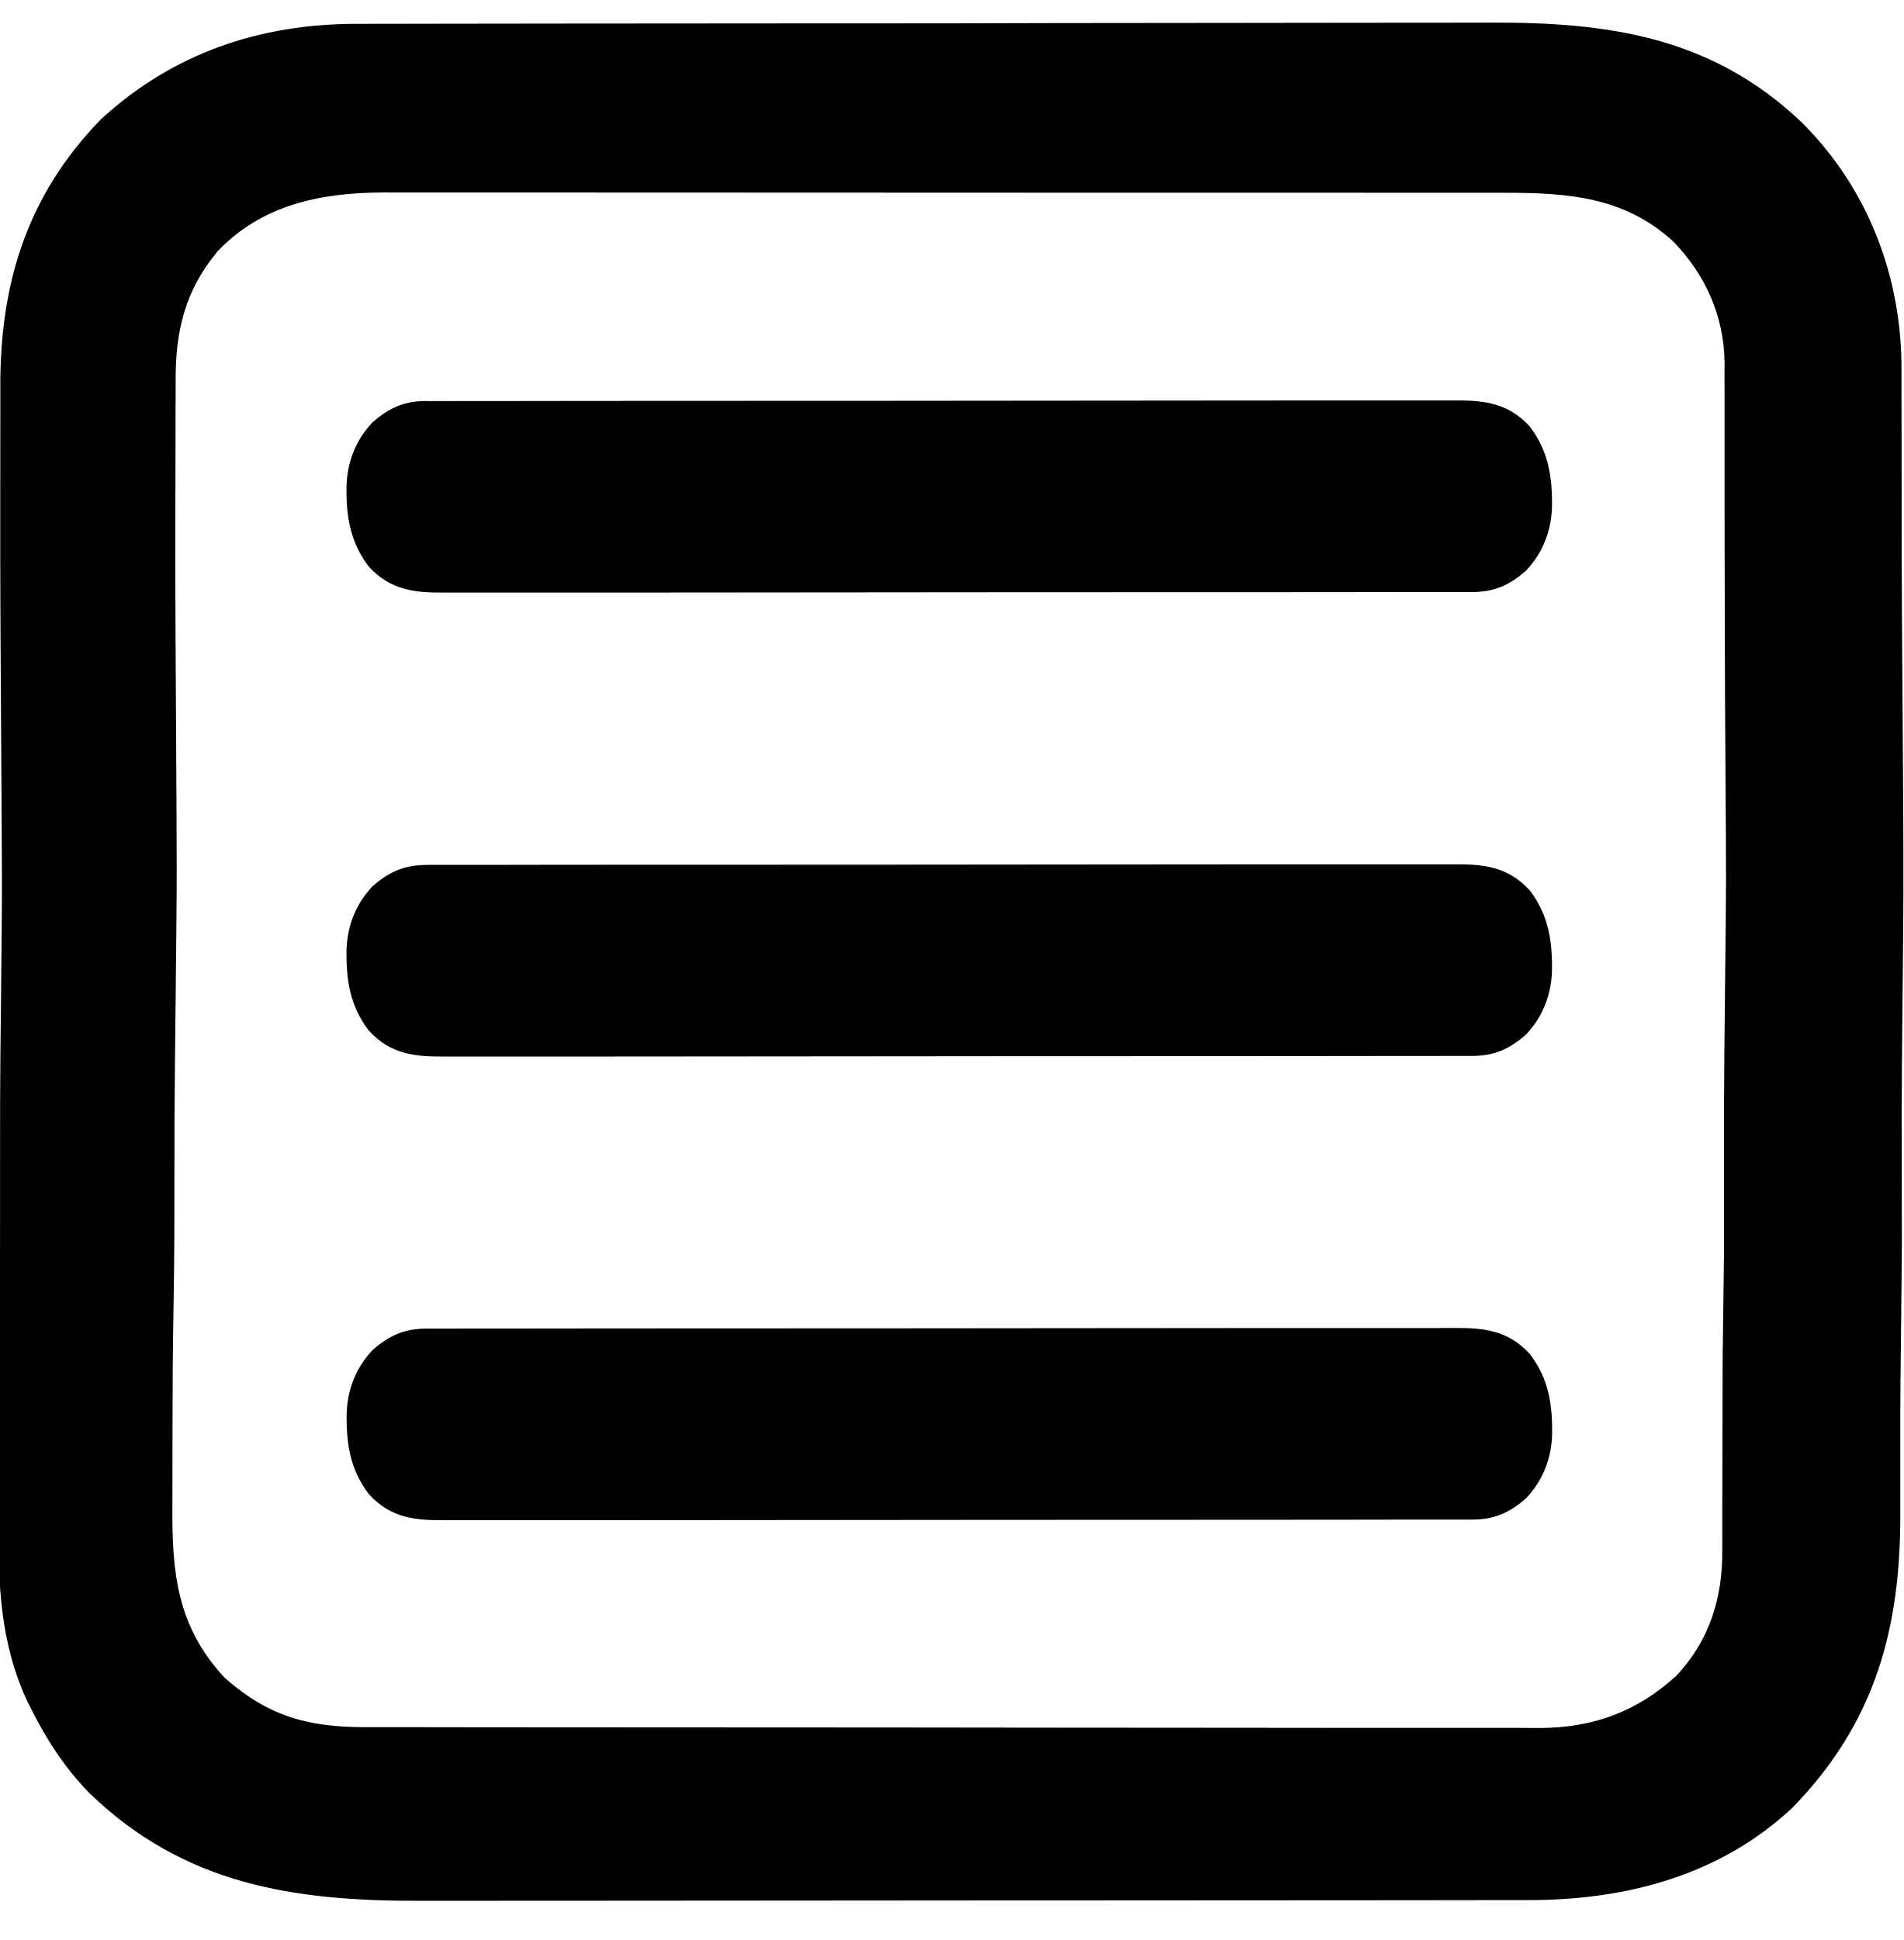
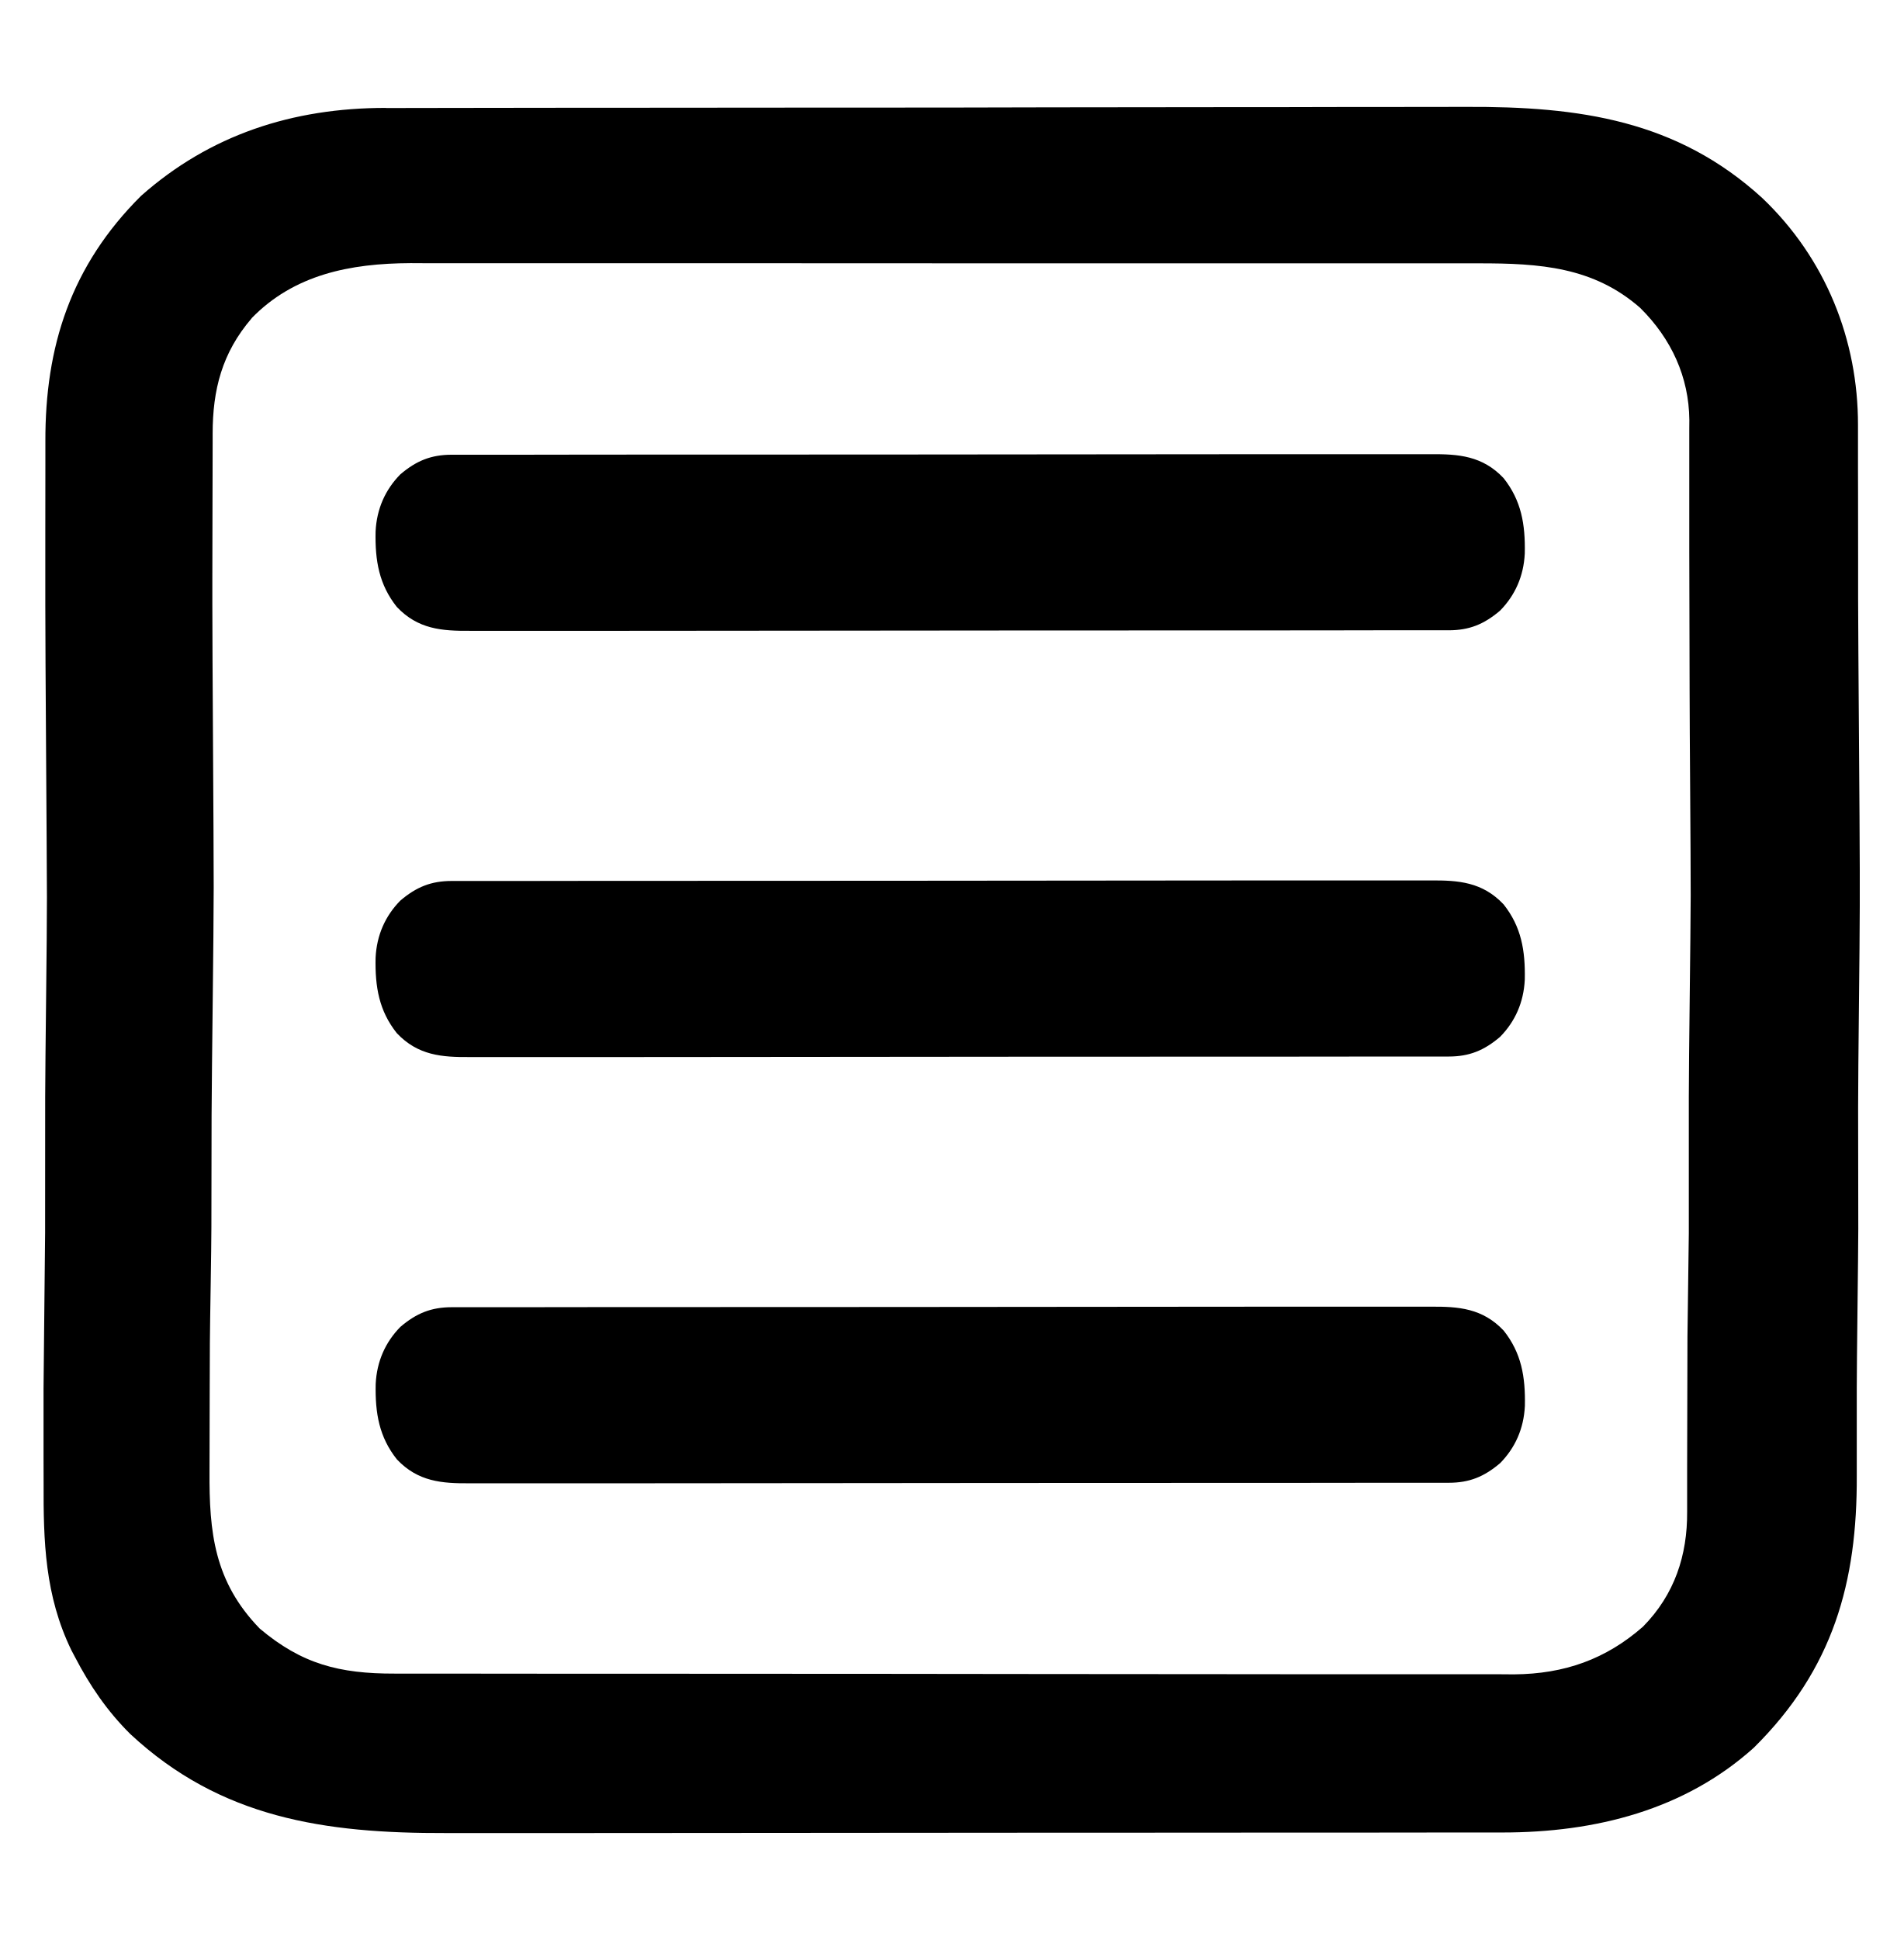
<svg xmlns="http://www.w3.org/2000/svg" id="Layer_1" version="1.1" viewBox="0 0 577.99 589">
  <defs>
    <style>
      .st0 {
        display: none;
      }
    </style>
  </defs>
-   <path d="M108.58,7.24c1.59,0,3.18,0,4.83-.01,4.41,0,8.83-.01,13.24-.02,4.78,0,9.53-.01,14.3-.02,11.5-.02,23.01-.03,34.52-.04,5.42,0,10.85,0,16.28-.01,18.05-.02,36.1-.03,54.16-.04h17.57c18.83,0,37.66-.03,56.49-.09,19.35-.03,38.72-.06,58.07-.06,10.85,0,21.72-.01,32.58-.04,9.25-.02,18.49-.03,27.76-.02,4.71,0,9.41,0,14.14-.02,36.2-.17,67.25,4.42,94.36,30.07,20.34,20.06,30.55,47.04,30.52,75.01v3.35c0,3.68.01,7.37.01,11.05,0,2.65,0,5.31.02,7.95.01,7.19.02,14.37.02,21.57,0,4.51,0,9,.01,13.5.01,12.48.52,76.88.52,89.36v12.13c0,12.99-.54,53.54-.52,66.54.02,13.37.05,26.76.05,40.13,0,7.5-.5,45.09-.48,52.59.02,7.06.02,14.13,0,21.18,0,2.57,0,5.16.01,7.74.16,35.05-7.41,63.79-32.8,89.85-22.02,20.53-50.4,28.02-80.16,28h-4.73c-4.31,0-8.64,0-12.95.01-4.66,0-9.34,0-14,.02-10.19.01-20.39.02-30.56.02-6.37,0-12.74,0-19.11.01-17.66.01-35.31.02-52.97.03h-17.18c-18.41,0-36.83.02-55.24.04-18.93.02-37.86.04-56.79.04-10.62,0-21.25,0-31.85.02-9.04.02-18.08.02-27.13.01-4.61,0-9.21,0-13.82.01-38.78.13-71.85-4.95-100.59-32.68-7.39-7.59-12.93-16.06-17.63-25.44-.38-.75-.76-1.49-1.15-2.26C-.08,498.65-.55,480.73-.47,461.28c0-2.8-.01-5.6-.02-8.39-.02-7.55-.01-15.09,0-22.63L.01,378.81c-.01-14.96,0-29.91.02-44.87.02-12.8.59-53.14.56-65.93-.02-14.92-.53-81.72-.51-96.64v-23.62c-.01-7.4,0-14.81.02-22.21v-8.12C0,86.17,8.12,59.44,30.58,36.28,52.48,16.15,78.77,7.22,108.53,7.23h.05ZM65.79,76.67c-9.51,11.49-12.45,23.71-12.45,38.18,0,1.09,0,2.16-.01,3.27-.01,3.63-.01,7.25-.02,10.88,0,2.61-.01,5.19-.02,7.79-.02,8.54-.03,17.07-.05,25.61,0,2.94,0,5.88-.01,8.82-.02,13.83.45,79.56.43,93.37,0,15.94-.61,59.44-.67,75.37-.03,12.33-.05,24.66-.06,37,0,7.36-.44,30.81-.48,38.17-.02,6.93-.11,27.86-.09,34.79,0,2.53,0,5.07-.02,7.6-.12,20.14,1.46,36.45,16.01,52,13.37,11.68,25.3,14.92,43.02,14.86,1.57,0,3.13,0,4.74.01,4.33.01,8.66.01,12.99,0,4.67,0,9.35.01,14.02.02,9.14.02,18.31.02,27.45.02,7.44,0,14.89,0,22.33.01,21.12.02,42.24.03,63.35.03h6.91c18.46,0,36.91.02,55.37.06,18.96.03,37.93.04,56.89.04,10.65,0,21.28,0,31.92.03,9.06.02,18.13.02,27.19,0,4.63,0,9.23,0,13.86.01,5.01.02,10.04,0,15.06,0,1.44.01,2.9.03,4.38.03,16.1-.13,29.25-5.02,41.07-15.74,10.14-10.66,14.16-23.7,14.08-37.89,0-1.11,0-2.21.01-3.35.01-3.68,0-7.38,0-11.08,0-2.65,0-5.31.02-7.95.01-7.2.08-28.38.08-35.59l.43-34.12c.01-14.99.01-29.99,0-44.98,0-13,.58-53.56.6-66.56.02-13.37-.35-54.65-.35-68.02,0-7.5-.11-38.99-.1-46.5.01-7.06.01-14.12,0-21.17v-7.75c.01-3.53,0-7.08-.01-10.61,0-1.01.01-2.03.02-3.06-.14-14.15-5.67-26.77-15.66-37.03-14.91-13.53-31.91-14.73-51.49-14.71h-16.92c-4.46,0-8.93,0-13.38-.01-8.74,0-17.46-.01-26.2-.01h-21.3c-20.15,0-40.3-.01-60.46-.01h-6.57c-17.61,0-35.21,0-52.82-.02-18.11-.01-36.2-.02-54.3-.02-10.16,0-20.31,0-30.47-.01-8.65,0-17.29-.01-25.94,0h-27.58c-1.38,0-2.74-.01-4.17-.02-19.36.09-37.14,3.78-50.69,18.22h.02v-.02Z" />
-   <path class="st0" d="M124.54,205.9c1.17,0,2.35,0,3.55-.02,3.91,0,7.82,0,11.74,0,2.81,0,5.63,0,8.43-.02,6.83-.02,13.67-.02,20.51,0h23.9c15.08,0,30.16,0,45.24,0,13.79,0,27.56,0,41.35-.03,14.17-.02,28.33-.03,42.5-.03,7.95,0,15.89,0,23.85-.02,7.47-.02,14.95,0,22.42,0h8.22c3.75,0,7.49,0,11.23.02,1.08,0,2.17-.02,3.28-.03,7.71.08,14.78,1.38,20.56,6.79,6.19,6.8,7.2,12.07,7.05,21.22-.75,6.83-4.04,10.92-9.04,15.45-6.91,4.74-13.32,4.75-21.45,4.72-1.17,0-2.35,0-3.54,0-3.92,0-7.83,0-11.76,0-2.81,0-5.62,0-8.43.02-6.84.02-13.68.02-20.52.02-5.56,0-11.12,0-16.69,0-15.77.02-31.56.03-47.34.03h-5.15c-13.79,0-27.58.02-41.37.05-14.17.03-28.34.04-42.51.04-7.95,0-15.91,0-23.86.03-7.47.02-14.96.02-22.43,0-2.74,0-5.49,0-8.22,0-3.75.02-7.5,0-11.24,0-1.08,0-2.16.02-3.27.03-7.9-.08-15.8-1.36-21.86-6.76-5.86-6.31-7.08-12.26-6.91-20.7.67-6.43,3.17-10.31,7.67-14.87,7.93-5.29,14.78-6.06,24.09-6v.04Z" />
-   <path class="st0" d="M113.25,309.45c1.02,0,2.04,0,3.1-.02h3.41c1.2,0,2.39,0,3.62,0,4.02,0,8.05-.02,12.07-.03,2.88,0,5.76-.02,8.63-.02,8.65-.02,17.3-.04,25.94-.05,2.44,0,4.89,0,7.32,0,15.17-.03,30.33-.05,45.5-.06h13.19c14.15,0,28.29-.05,42.42-.1,14.53-.04,29.04-.08,43.57-.08,8.15,0,16.31-.02,24.46-.05,6.94-.03,13.88-.04,20.83-.03,3.54,0,7.08,0,10.63-.02,3.85-.02,7.68,0,11.53,0,1.12,0,2.23-.03,3.38-.04,7.18.08,11.92,1.5,17.48,6.08,5.17,5.53,6.83,9.53,6.86,17.08.02,1.28.03,2.57.05,3.89-.72,6.83-3.87,11.24-9.08,15.61-6.74,4.44-12.75,4.92-20.69,4.85-1.19,0-2.39,0-3.6.02-3.97.02-7.92,0-11.89,0-2.85,0-5.69.01-8.54.02-6.92.02-13.84.01-20.75,0-5.63,0-11.24-.01-16.87,0h-7.32c-15.25.01-30.51,0-45.77-.02-13.08-.02-26.16-.01-39.24,0-15.2.02-30.41.03-45.61.02h-7.29c-5.62,0-11.23,0-16.85.01-7.56.01-15.12,0-22.68-.02h-8.32c-3.79.01-7.57,0-11.36-.02-1.1,0-2.19.02-3.32.03-7.77-.09-13.61-1.68-19.57-6.76-.49-.6-.97-1.2-1.47-1.82-.5-.6-1-1.19-1.52-1.81-4.02-6.1-4.42-12.15-3.51-19.23,2.46-7.66,6.04-12.17,13.04-16.14,3.1-1.02,5.01-1.22,8.21-1.23l.03-.04h-.02Z" />
+   <path d="M117.24,32.79c1.52,0,3.03,0,4.6,0,4.2,0,8.42,0,12.62-.02,4.56,0,9.09,0,13.63-.02,10.96-.02,21.94-.03,32.91-.04,5.17,0,10.34,0,15.52,0,17.21-.02,34.42-.03,51.63-.04h16.75c17.95,0,35.9-.03,53.86-.08,18.45-.03,36.91-.06,55.36-.06,10.34,0,20.71,0,31.06-.04,8.82-.02,17.63-.03,26.47-.02,4.49,0,8.97,0,13.48-.02,34.51-.16,64.11,4.06,89.96,27.64,19.39,18.44,29.13,43.23,29.1,68.94v3.08c0,3.38,0,6.77,0,10.16,0,2.44,0,4.88.02,7.31,0,6.61.02,13.21.02,19.82,0,4.15,0,8.27,0,12.41,0,11.47.5,70.66.5,82.13v11.15c0,11.94-.51,49.21-.5,61.16.02,12.29.05,24.6.05,36.88,0,6.89-.48,41.44-.46,48.34.02,6.49.02,12.99,0,19.47,0,2.36,0,4.74,0,7.11.15,32.21-7.06,58.63-31.27,82.58-20.99,18.87-48.05,25.75-76.42,25.73h-4.51c-4.11,0-8.24,0-12.35,0-4.44,0-8.9,0-13.35.02-9.71,0-19.44.02-29.13.02-6.07,0-12.15,0-18.22,0-16.84,0-33.66.02-50.5.03h-16.38c-17.55,0-35.11.02-52.66.04-18.05.02-36.09.04-54.14.04-10.12,0-20.26,0-30.36.02-8.62.02-17.24.02-25.86,0-4.39,0-8.78,0-13.18,0-36.97.12-68.5-4.55-95.9-30.04-7.05-6.98-12.33-14.76-16.81-23.38-.36-.69-.72-1.37-1.1-2.08-8.07-16.61-8.51-33.08-8.44-50.95,0-2.57,0-5.15-.02-7.71-.02-6.94,0-13.87,0-20.8l.48-47.29c0-13.75,0-27.49.02-41.24.02-11.76.56-48.84.53-60.6-.02-13.71-.51-75.11-.49-88.82v-21.71c0-6.8,0-13.61.02-20.41v-7.46c-.1-28.72,7.65-53.29,29.06-74.58,20.88-18.5,45.94-26.71,74.31-26.7h.05ZM76.44,96.61c-9.07,10.56-11.87,21.79-11.87,35.09,0,1,0,1.99,0,3.01,0,3.34,0,6.66-.02,10,0,2.4,0,4.77-.02,7.16-.02,7.85-.03,15.69-.05,23.54,0,2.7,0,5.4,0,8.11-.02,12.71.43,73.12.41,85.82,0,14.65-.58,54.63-.64,69.27-.03,11.33-.05,22.66-.06,34.01,0,6.76-.42,28.32-.46,35.08-.02,6.37-.1,25.61-.09,31.98,0,2.33,0,4.66-.02,6.99-.11,18.51,1.39,33.5,15.26,47.79,12.75,10.74,24.12,13.71,41.01,13.66,1.5,0,2.98,0,4.52,0,4.13,0,8.26,0,12.38,0,4.45,0,8.91,0,13.37.02,8.71.02,17.46.02,26.17.02,7.09,0,14.2,0,21.29,0,20.13.02,40.27.03,60.4.03h6.59c17.6,0,35.19.02,52.79.06,18.08.03,36.16.04,54.24.04,10.15,0,20.29,0,30.43.03,8.64.02,17.28.02,25.92,0,4.41,0,8.8,0,13.21,0,4.78.02,9.57,0,14.36,0,1.37,0,2.76.03,4.18.03,15.35-.12,27.89-4.61,39.15-14.47,9.67-9.8,13.5-21.78,13.42-34.82,0-1.02,0-2.03,0-3.08,0-3.38,0-6.78,0-10.18,0-2.44,0-4.88.02-7.31,0-6.62.08-26.08.08-32.71l.41-31.36c0-13.78,0-27.56,0-41.34,0-11.95.55-49.23.57-61.18.02-12.29-.33-50.23-.33-62.52,0-6.89-.1-35.84-.1-42.74,0-6.49,0-12.98,0-19.46v-7.12c0-3.24,0-6.51,0-9.75,0-.93,0-1.87.02-2.81-.13-13.01-5.41-24.6-14.93-34.03-14.21-12.44-30.42-13.54-49.09-13.52h-16.13c-4.25,0-8.51,0-12.76,0-8.33,0-16.65,0-24.98,0h-20.31c-19.21,0-38.42,0-57.64,0h-6.26c-16.79,0-33.57,0-50.36-.02-17.27,0-34.51-.02-51.77-.02-9.69,0-19.36,0-29.05,0-8.25,0-16.48,0-24.73,0h-26.29c-1.32,0-2.61,0-3.98-.02-18.46.08-35.41,3.47-48.33,16.75h.02v-.02l.04.04Z" />
+   <path class="st0" d="M124.54,205.9c1.17,0,2.35,0,3.55-.02h11.74c2.81,0,5.63,0,8.43-.02,6.83-.02,13.67-.02,20.51,0h69.14c13.79,0,27.56,0,41.35-.03,14.17-.02,28.33-.03,42.5-.03,7.95,0,15.89,0,23.85-.02,7.47-.02,14.95,0,22.42,0h8.22c3.75,0,7.49,0,11.23.02,1.08,0,2.17-.02,3.28-.03,7.71.08,14.78,1.38,20.56,6.79,6.19,6.8,7.2,12.07,7.05,21.22-.75,6.83-4.04,10.92-9.04,15.45-6.91,4.74-13.32,4.75-21.45,4.72h-15.3c-2.81,0-5.62,0-8.43.02-6.84.02-13.68.02-20.52.02h-16.69c-15.77.02-31.56.03-47.34.03h-5.15c-13.79,0-27.58.02-41.37.05-14.17.03-28.34.04-42.51.04-7.95,0-15.91,0-23.86.03-7.47.02-14.96.02-22.43,0h-8.22c-3.75.02-7.5,0-11.24,0-1.08,0-2.16.02-3.27.03-7.9-.08-15.8-1.36-21.86-6.76-5.86-6.31-7.08-12.26-6.91-20.7.67-6.43,3.17-10.31,7.67-14.87,7.93-5.29,14.78-6.06,24.09-6v.06Z" />
+   <path class="st0" d="M113.25,309.45c1.02,0,2.04,0,3.1-.02h7.03c4.02,0,8.05-.02,12.07-.03,2.88,0,5.76-.02,8.63-.02,8.65-.02,17.3-.04,25.94-.05h7.32c15.17-.03,30.33-.05,45.5-.06h13.19c14.15,0,28.29-.05,42.42-.1,14.53-.04,29.04-.08,43.57-.08,8.15,0,16.31-.02,24.46-.05,6.94-.03,13.88-.04,20.83-.03,3.54,0,7.08,0,10.63-.02,3.85-.02,7.68,0,11.53,0,1.12,0,2.23-.03,3.38-.04,7.18.08,11.92,1.5,17.48,6.08,5.17,5.53,6.83,9.53,6.86,17.08.02,1.28.03,2.57.05,3.89-.72,6.83-3.87,11.24-9.08,15.61-6.74,4.44-12.75,4.92-20.69,4.85-1.19,0-2.39,0-3.6.02-3.97.02-7.92,0-11.89,0-2.85,0-5.69.01-8.54.02-6.92.02-13.84.01-20.75,0-5.63,0-11.24-.01-16.87,0h-7.32c-15.25.01-30.51,0-45.77-.02-13.08-.02-26.16-.01-39.24,0-15.2.02-30.41.03-45.61.02h-7.29c-5.62,0-11.23,0-16.85.01-7.56.01-15.12,0-22.68-.02h-8.32c-3.79.01-7.57,0-11.36-.02-1.1,0-2.19.02-3.32.03-7.77-.09-13.61-1.68-19.57-6.76-.49-.6-.97-1.2-1.47-1.82-.5-.6-1-1.19-1.52-1.81-4.02-6.1-4.42-12.15-3.51-19.23,2.46-7.66,6.04-12.17,13.04-16.14,3.1-1.02,5.01-1.22,8.21-1.23l.03-.04h-.02v-.02Z" />
  <path class="st0" d="M122.16,411.55c1.18,0,2.37-.01,3.59-.02,3.97-.02,7.93-.02,11.9-.02,2.85,0,5.68-.02,8.53-.03,7.72-.02,15.45-.03,23.17-.04,4.82,0,9.65,0,14.47-.02,13.36-.02,26.74-.04,40.1-.04h13.02c13.96,0,27.91-.03,41.87-.08,14.34-.04,28.67-.06,43.01-.06,8.05,0,16.09,0,24.14-.04,7.57-.03,15.14-.03,22.71-.01,2.77,0,5.55,0,8.32-.02,3.79-.02,7.59,0,11.39,0,1.1-.01,2.18-.03,3.31-.04,7.59.09,13.52,1.82,19.84,6.08,6.42,6.65,6.97,13.19,6.89,22.03-.61,6.28-3,9.98-7.74,14.07-4.6,3.42-8.19,4.92-13.87,4.93-1.02,0-2.04,0-3.1.01h-7.01c-4.01,0-8.03.01-12.04.01-2.87,0-5.74,0-8.6.02-7.81.01-15.62.02-23.42.02-4.88,0-9.75,0-14.62.01-13.49.01-26.99.02-40.49.03h-13.16c-14.1,0-28.21.02-42.32.04-14.48.02-28.95.04-43.44.04-8.13,0-16.26,0-24.39.02-6.92.02-13.85.02-20.77.01-3.53,0-7.06,0-10.59.01-3.84.01-7.66,0-11.49,0-1.12,0-2.23.02-3.38.02-7.4-.05-12.04-1.2-17.85-6-5.52-6.48-7.71-12.03-7.33-20.59,1.05-7.37,4.65-11.95,10.32-16.62,6.17-3.99,11.92-3.79,19.07-3.77l-.02.05h-.02Z" />
-   <path d="M129.46,403.38h7.31c1.36,0,2.71,0,4.06-.01,3.73-.01,7.45-.01,11.18,0,4.02,0,8.03,0,12.06-.02,7.87-.01,15.75-.02,23.62-.02,6.4,0,12.8,0,19.2-.01,18.14-.02,36.28-.02,54.42-.02h5.94c15.87,0,31.74-.02,47.61-.04,16.3-.03,32.59-.04,48.88-.04,9.15,0,18.3,0,27.44-.02,7.79-.02,15.58-.02,23.37,0h11.92c3.64-.01,7.28-.01,10.92,0,1.32,0,2.63,0,3.95-.01,8.78-.06,16.48.49,23.22,7.91,5.63,7.38,6.94,15.21,6.74,24.89-.36,7.53-3.11,13.82-7.85,18.85-5.13,4.55-9.86,6.51-16.34,6.52h-7.31c-1.36,0-2.71,0-4.06.01-3.73.01-7.45.01-11.18,0-4.02,0-8.03,0-12.06.02-7.87.01-15.75.02-23.62.02-6.4,0-12.8,0-19.2.01-18.14.02-36.28.02-54.42.02h-5.94c-15.87,0-31.74.02-47.61.04-16.3.03-32.59.04-48.88.04-9.15,0-18.3,0-27.44.02-7.79.02-15.58.02-23.37,0h-11.92c-3.64.01-7.28.01-10.92,0-1.32,0-2.63,0-3.95.01-8.78.06-16.48-.49-23.22-7.91-5.63-7.38-6.94-15.21-6.74-24.89.36-7.53,3.11-13.82,7.85-18.85,5.13-4.55,9.86-6.51,16.34-6.52h0Z" />
-   <path d="M129.42,262.58c.56,0,1.12,0,1.69,0h5.62c1.36,0,2.71,0,4.06,0,3.73,0,7.45,0,11.18,0,4.02,0,8.03,0,12.06-.02,7.87,0,15.75-.02,23.62-.02,6.4,0,12.8,0,19.2,0,18.14-.02,36.28-.02,54.42-.02h5.94c15.87,0,31.74-.02,47.61-.04,16.3-.03,32.59-.04,48.88-.04,9.15,0,18.3,0,27.44-.02,7.79-.02,15.58-.02,23.37,0h11.92c3.64,0,7.28,0,10.92,0,1.32,0,2.63,0,3.95,0,8.78-.06,16.48.49,23.22,7.91,5.63,7.38,6.94,15.21,6.74,24.89-.36,7.53-3.11,13.82-7.85,18.85-5.13,4.55-9.86,6.51-16.34,6.52h-7.31c-1.36,0-2.71,0-4.06.01-3.73.01-7.45.01-11.18,0-4.02,0-8.03,0-12.06.02-7.87.01-15.75.02-23.62.02-6.4,0-12.8,0-19.2.01-18.14.02-36.28.02-54.42.02h-5.94c-15.87,0-31.74.02-47.61.04-16.3.03-32.59.04-48.88.04-9.15,0-18.3,0-27.44.02-7.79.02-15.58.02-23.37,0h-11.92c-3.64.01-7.28.01-10.92,0-1.32,0-2.63,0-3.95.01-8.78.06-16.48-.49-23.22-7.91-5.63-7.38-6.94-15.21-6.74-24.89.36-7.53,3.11-13.82,7.85-18.85,5.13-4.55,9.86-6.51,16.34-6.52h0Z" />
-   <path d="M129.42,121.77h7.31c1.36,0,2.71,0,4.06-.01,3.73-.01,7.45-.01,11.18,0,4.02,0,8.03,0,12.06-.02,7.87-.01,15.75-.02,23.62-.02,6.4,0,12.8,0,19.2-.01,18.14-.02,36.28-.02,54.42-.02h5.94c15.87,0,31.74-.02,47.61-.04,16.3-.03,32.59-.04,48.88-.04,9.15,0,18.3,0,27.44-.02,7.79-.02,15.58-.02,23.37,0h11.92c3.64-.01,7.28-.01,10.92,0,1.32,0,2.63,0,3.95-.01,8.78-.06,16.48.49,23.22,7.91,5.63,7.38,6.94,15.21,6.74,24.89-.36,7.53-3.11,13.82-7.85,18.85-5.13,4.55-9.86,6.51-16.34,6.52h-7.31c-1.36,0-2.71,0-4.06,0-3.73,0-7.45,0-11.18,0-4.02,0-8.03,0-12.06.02-7.87,0-15.75.02-23.62.02-6.4,0-12.8,0-19.2,0-18.14.02-36.28.02-54.42.02h-5.94c-15.87,0-31.74.02-47.61.04-16.3.03-32.59.04-48.88.04-9.15,0-18.3,0-27.44.02-7.79.02-15.58.02-23.37,0h-11.92c-3.64,0-7.28,0-10.92,0-1.32,0-2.63,0-3.95,0-8.78.06-16.48-.49-23.22-7.91-5.63-7.38-6.94-15.21-6.74-24.89.36-7.53,3.11-13.82,7.85-18.85,5.13-4.55,9.86-6.51,16.34-6.52h0Z" />
+   <path d="M137.14,396.88h6.97c1.3,0,2.58,0,3.87,0,3.56,0,7.1,0,10.66,0,3.83,0,7.66,0,11.5-.02,7.5,0,15.02-.02,22.52-.02,6.1,0,12.2,0,18.3,0,17.29-.02,34.59-.02,51.88-.02h5.66c15.13,0,30.26-.02,45.39-.04,15.54-.03,31.07-.04,46.6-.04,8.72,0,17.45,0,26.16-.02,7.43-.02,14.85-.02,22.28,0h11.36c3.47,0,6.94,0,10.41,0,1.26,0,2.51,0,3.77,0,8.37-.06,15.71.45,22.14,7.27,5.37,6.78,6.62,13.98,6.43,22.88-.34,6.92-2.96,12.7-7.48,17.32-4.89,4.18-9.4,5.98-15.58,5.99h-6.97c-1.3,0-2.58,0-3.87,0-3.56,0-7.1,0-10.66,0-3.83,0-7.66,0-11.5.02-7.5,0-15.02.02-22.52.02-6.1,0-12.2,0-18.3,0-17.29.02-34.59.02-51.88.02h-5.66c-15.13,0-30.26.02-45.39.04-15.54.03-31.07.04-46.6.04-8.72,0-17.45,0-26.16.02-7.43.02-14.85.02-22.28,0h-11.36c-3.47,0-6.94,0-10.41,0-1.26,0-2.51,0-3.77,0-8.37.06-15.71-.45-22.14-7.27-5.37-6.78-6.62-13.98-6.43-22.88.34-6.92,2.96-12.7,7.48-17.32,4.89-4.18,9.4-5.98,15.58-5.99h0Z" />
+   <path d="M137.11,267.47h21.5c3.83,0,7.66,0,11.5-.02,7.5,0,15.02-.02,22.52-.02h18.3c17.29-.02,34.59-.02,51.88-.02h5.66c15.13,0,30.26-.02,45.39-.04,15.54-.03,31.07-.04,46.6-.04,8.72,0,17.45,0,26.16-.02,7.43-.02,14.85-.02,22.28,0h25.54c8.37-.06,15.71.45,22.14,7.27,5.37,6.78,6.62,13.98,6.43,22.88-.34,6.92-2.96,12.7-7.48,17.32-4.89,4.18-9.4,5.98-15.58,5.99h-6.97c-1.3,0-2.58,0-3.87,0-3.56,0-7.1,0-10.66,0-3.83,0-7.66,0-11.5.02-7.5,0-15.02.02-22.52.02-6.1,0-12.2,0-18.3,0-17.29.02-34.59.02-51.88.02h-5.66c-15.13,0-30.26.02-45.39.04-15.54.03-31.07.04-46.6.04-8.72,0-17.45,0-26.16.02-7.43.02-14.85.02-22.28,0h-11.36c-3.47,0-6.94,0-10.41,0-1.26,0-2.51,0-3.77,0-8.37.06-15.71-.45-22.14-7.27-5.37-6.78-6.62-13.98-6.43-22.88.34-6.92,2.96-12.7,7.48-17.32,4.89-4.18,9.4-5.98,15.58-5.99h0v-.03Z" />
+   <path d="M137.11,138.06h6.97c1.3,0,2.58,0,3.87,0,3.56,0,7.1,0,10.66,0,3.83,0,7.66,0,11.5-.02,7.5,0,15.02-.02,22.52-.02,6.1,0,12.2,0,18.3,0,17.29-.02,34.59-.02,51.88-.02h5.66c15.13,0,30.26-.02,45.39-.04,15.54-.03,31.07-.04,46.6-.04,8.72,0,17.45,0,26.16-.02,7.43-.02,14.85-.02,22.28,0h11.36c3.47,0,6.94,0,10.41,0,1.26,0,2.51,0,3.77,0,8.37-.06,15.71.45,22.14,7.27,5.37,6.78,6.62,13.98,6.43,22.88-.34,6.92-2.96,12.7-7.48,17.32-4.89,4.18-9.4,5.98-15.58,5.99h-21.5c-3.83,0-7.66,0-11.5.02-7.5,0-15.02.02-22.52.02h-18.3c-17.29.02-34.59.02-51.88.02h-5.66c-15.13,0-30.26.02-45.39.04-15.54.03-31.07.04-46.6.04-8.72,0-17.45,0-26.16.02-7.43.02-14.85.02-22.28,0h-25.54c-8.37.06-15.71-.45-22.14-7.27-5.37-6.78-6.62-13.98-6.43-22.88.34-6.92,2.96-12.7,7.48-17.32,4.89-4.18,9.4-5.98,15.58-5.99h0v.03Z" />
</svg>
